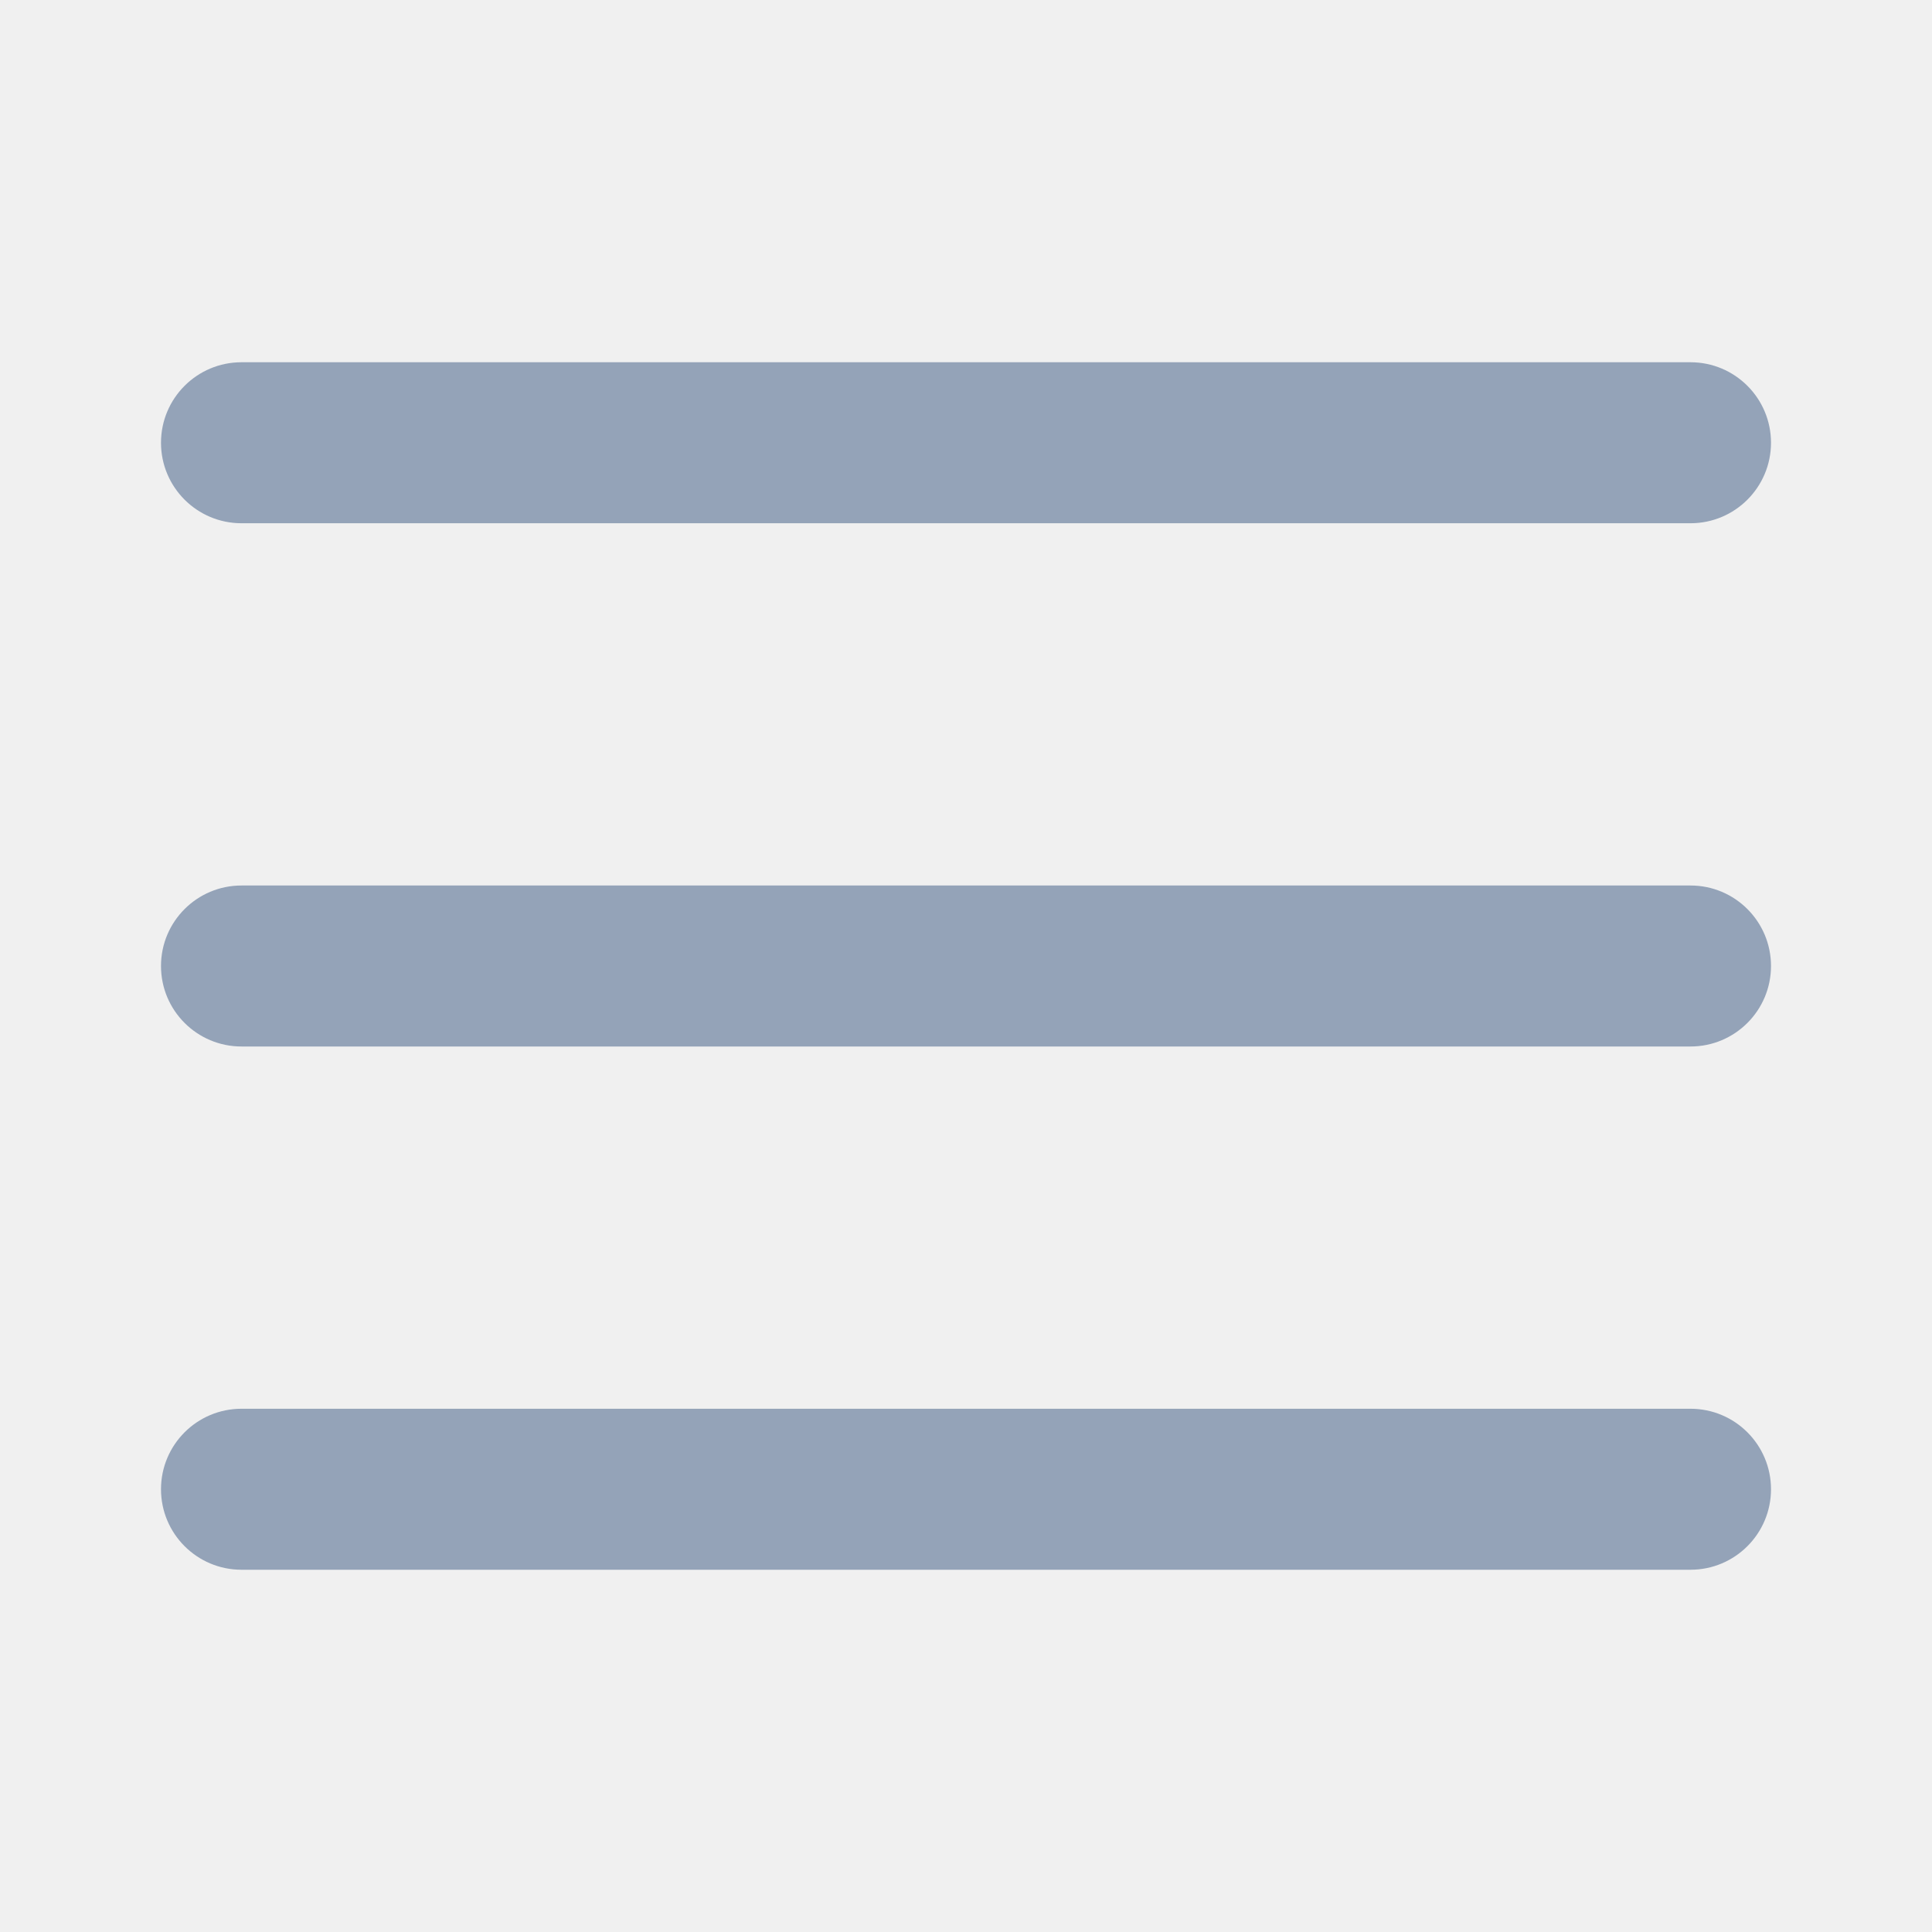
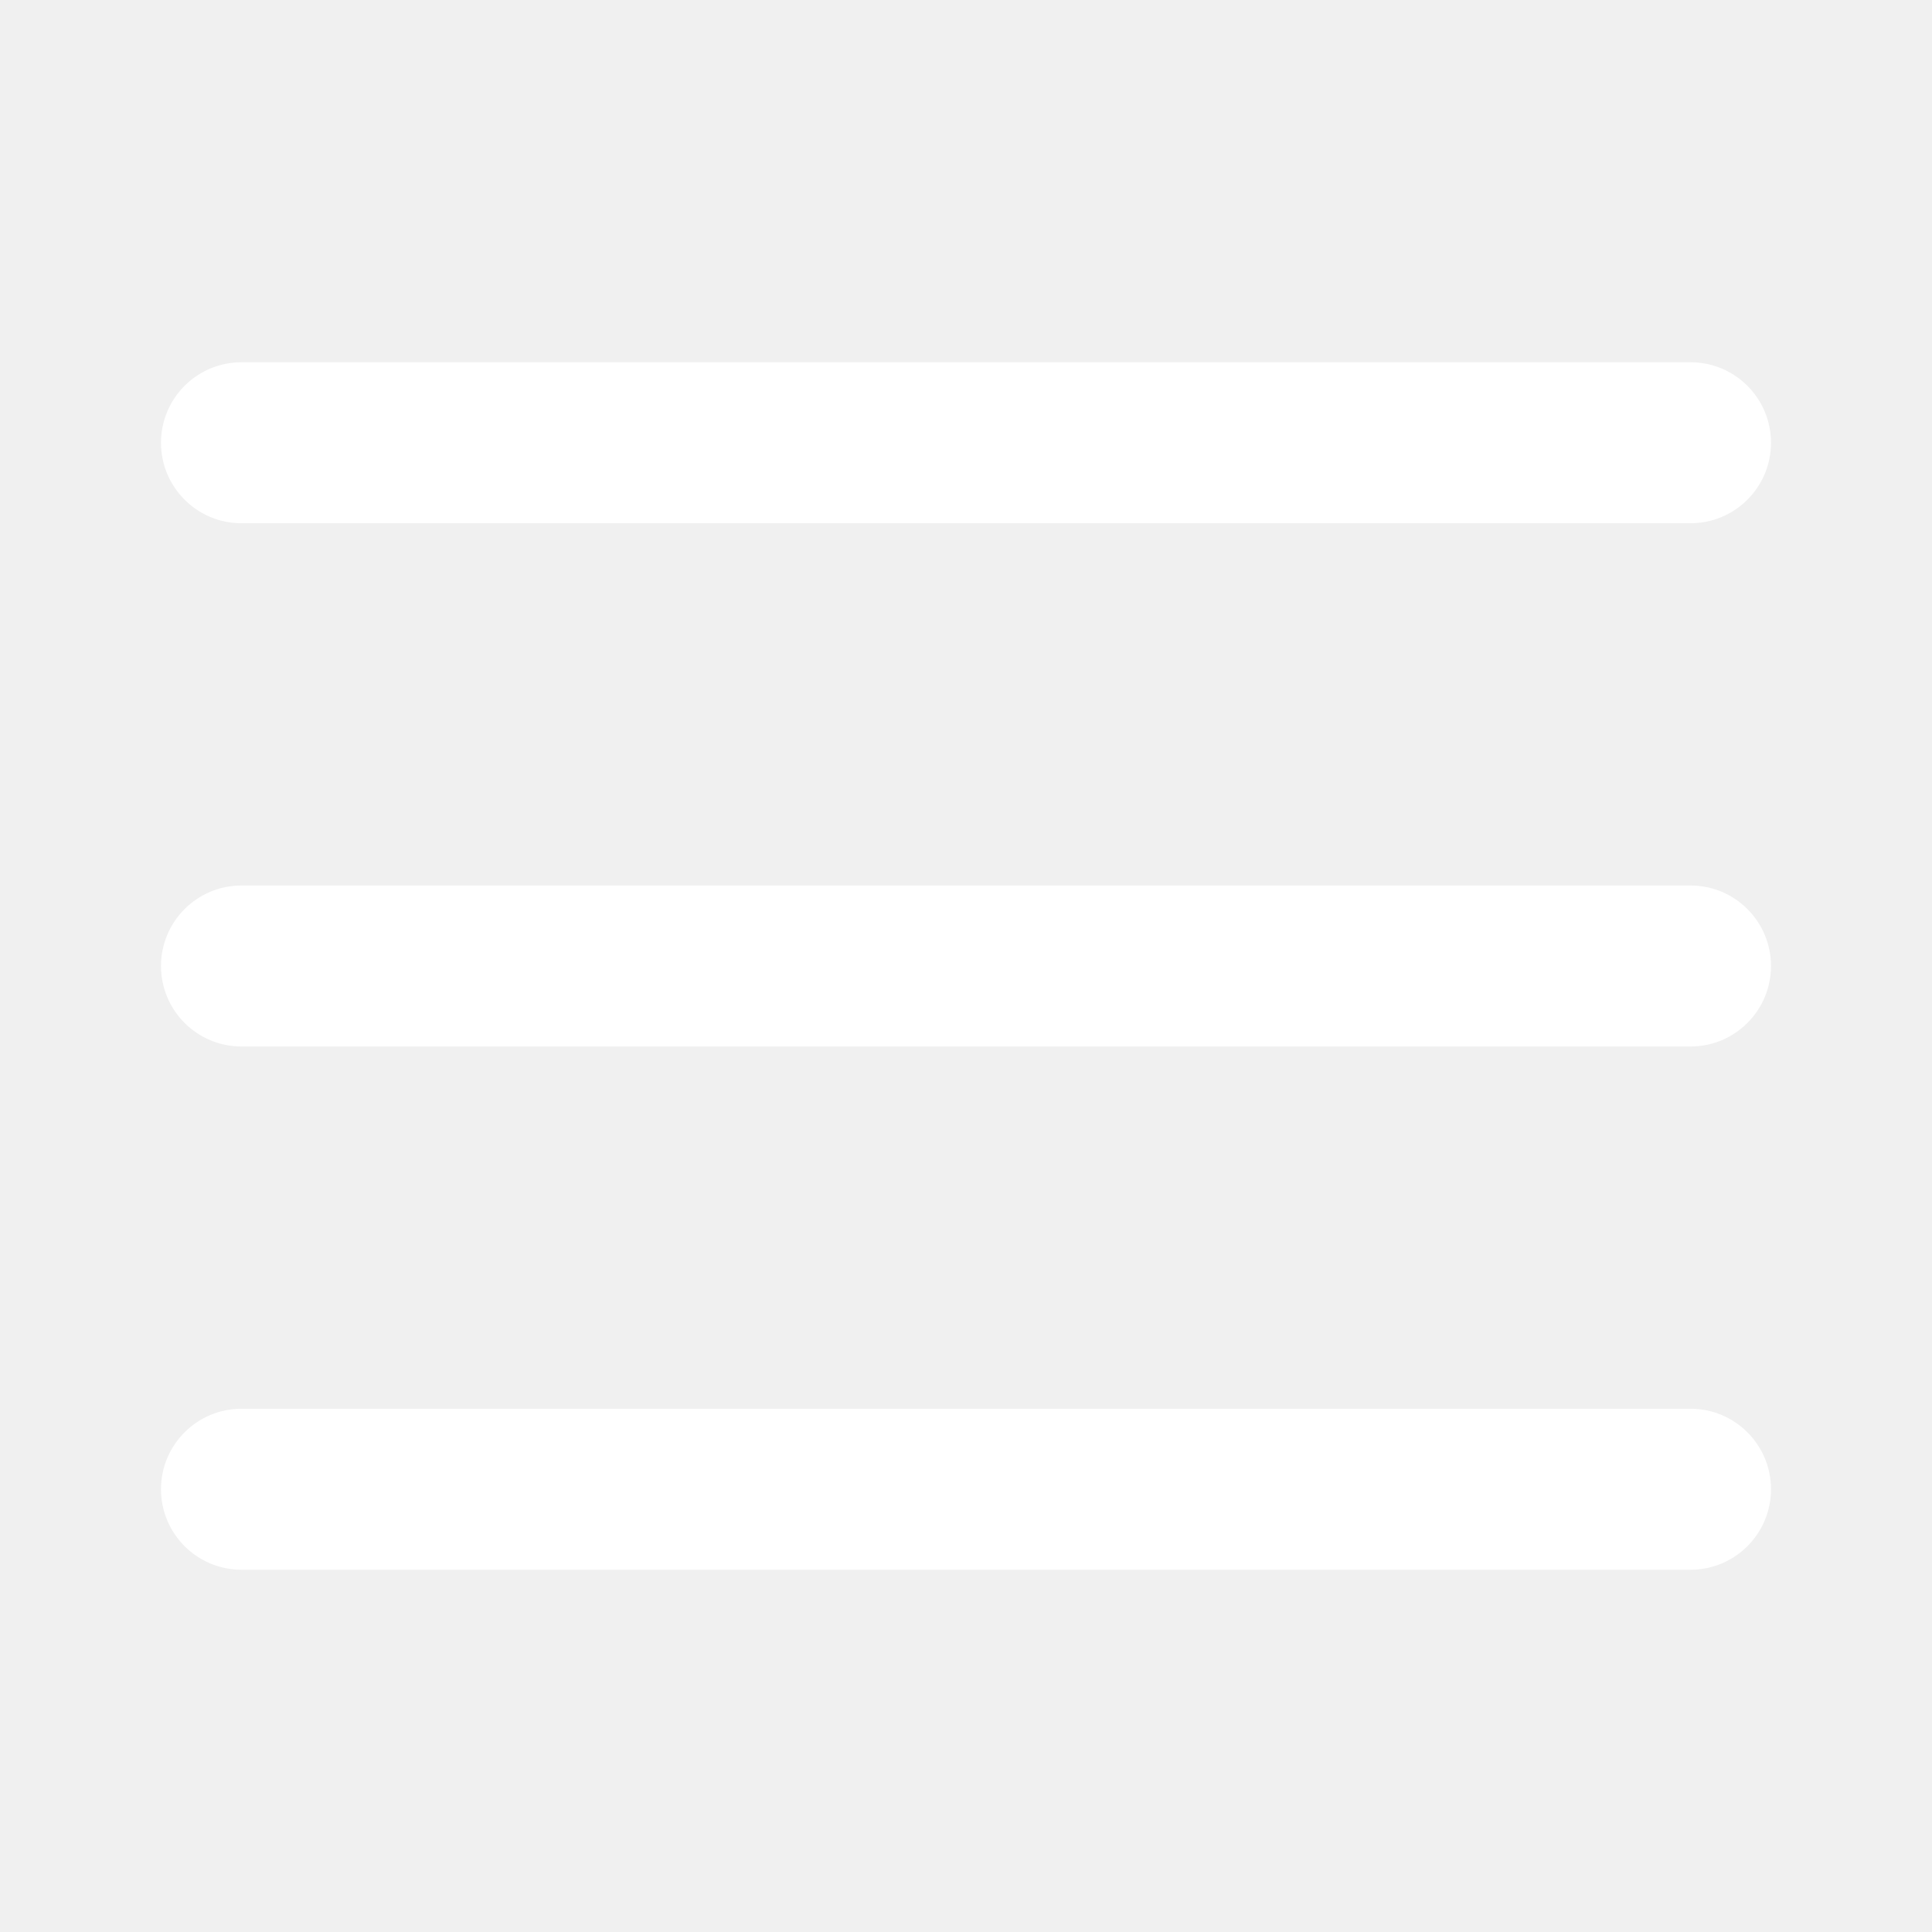
<svg xmlns="http://www.w3.org/2000/svg" viewBox="0 0 48 48" width="36px" height="36px">
-   <path fill="#94a3b8" d="M 6 9 A 2 2 0 1 0 6 13 L 42 13 A 2 2 0 1 0 42 9 L 6 9 z M 6 22 A 2 2 0 1 0 6 26 L 42 26 A 2 2 0 1 0 42 22 L 6 22 z M 6 35 A 2 2 0 1 0 6 39 L 42 39 A 2 2 0 1 0 42 35 L 6 35 z" />
+   <path fill="#fff" d="M 6 9 A 2 2 0 1 0 6 13 L 42 13 A 2 2 0 1 0 42 9 L 6 9 z M 6 22 A 2 2 0 1 0 6 26 L 42 26 A 2 2 0 1 0 42 22 L 6 22 z M 6 35 A 2 2 0 1 0 6 39 L 42 39 A 2 2 0 1 0 42 35 L 6 35 z" />
</svg>
